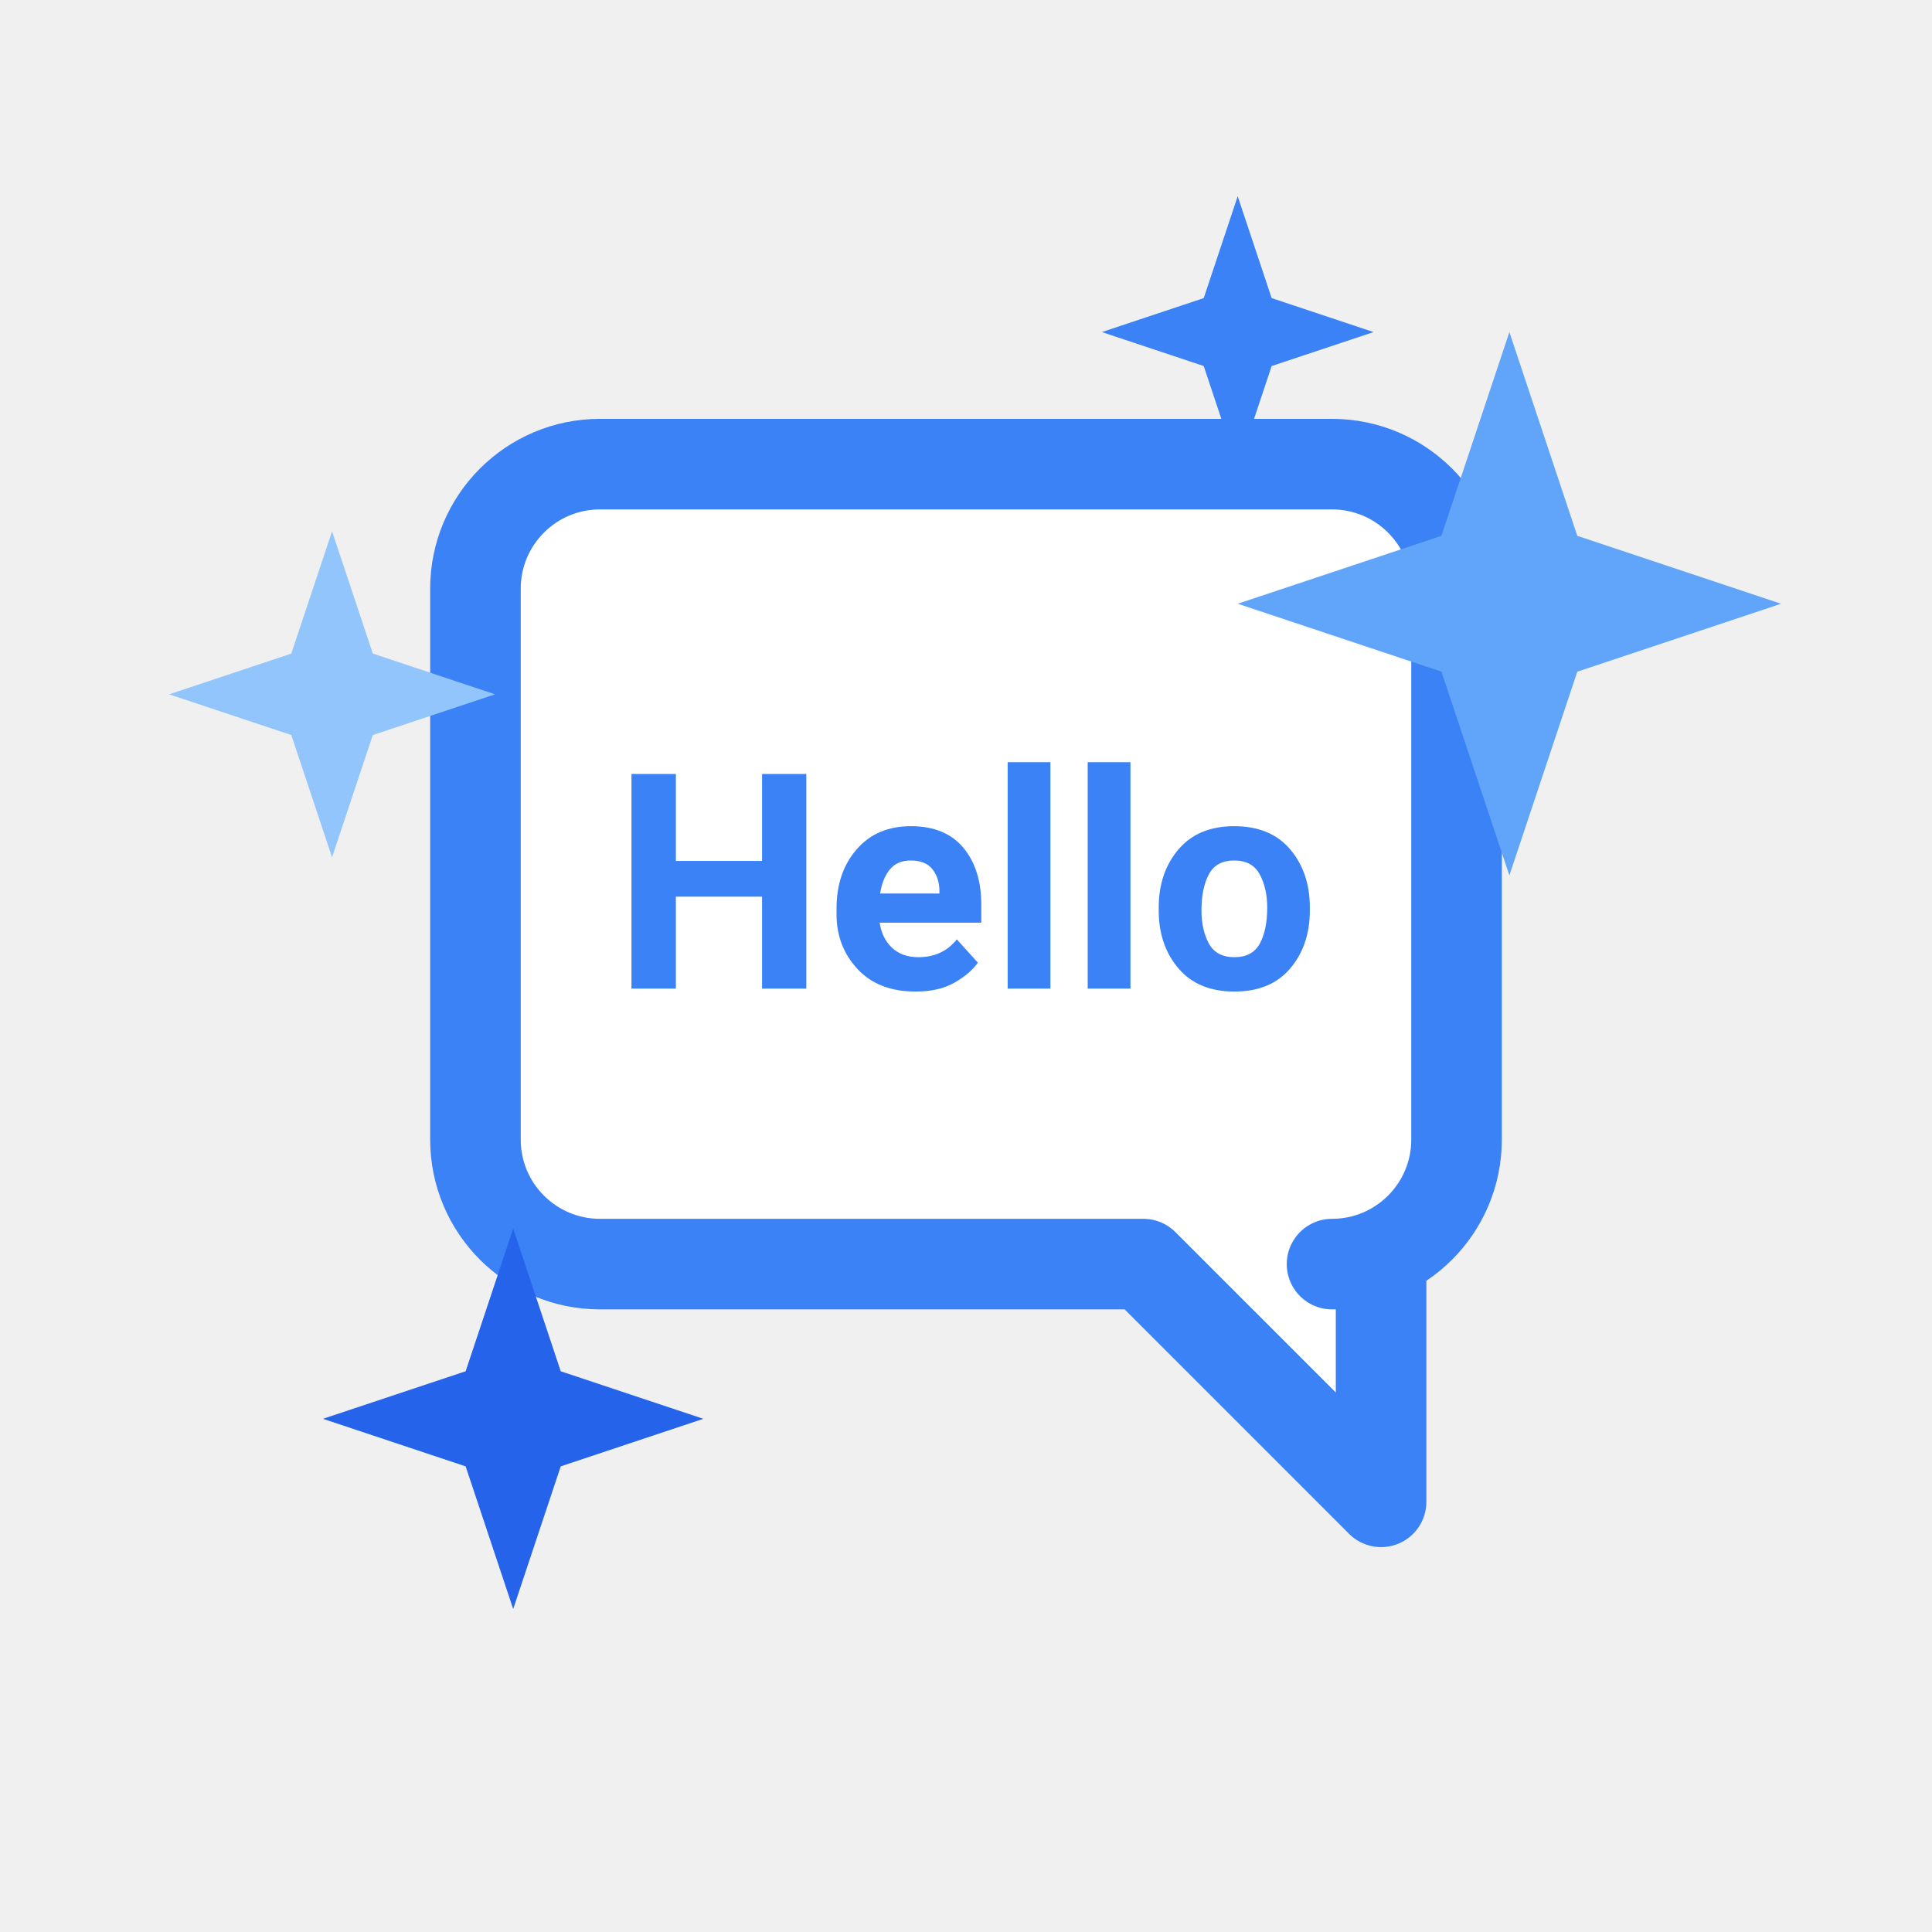
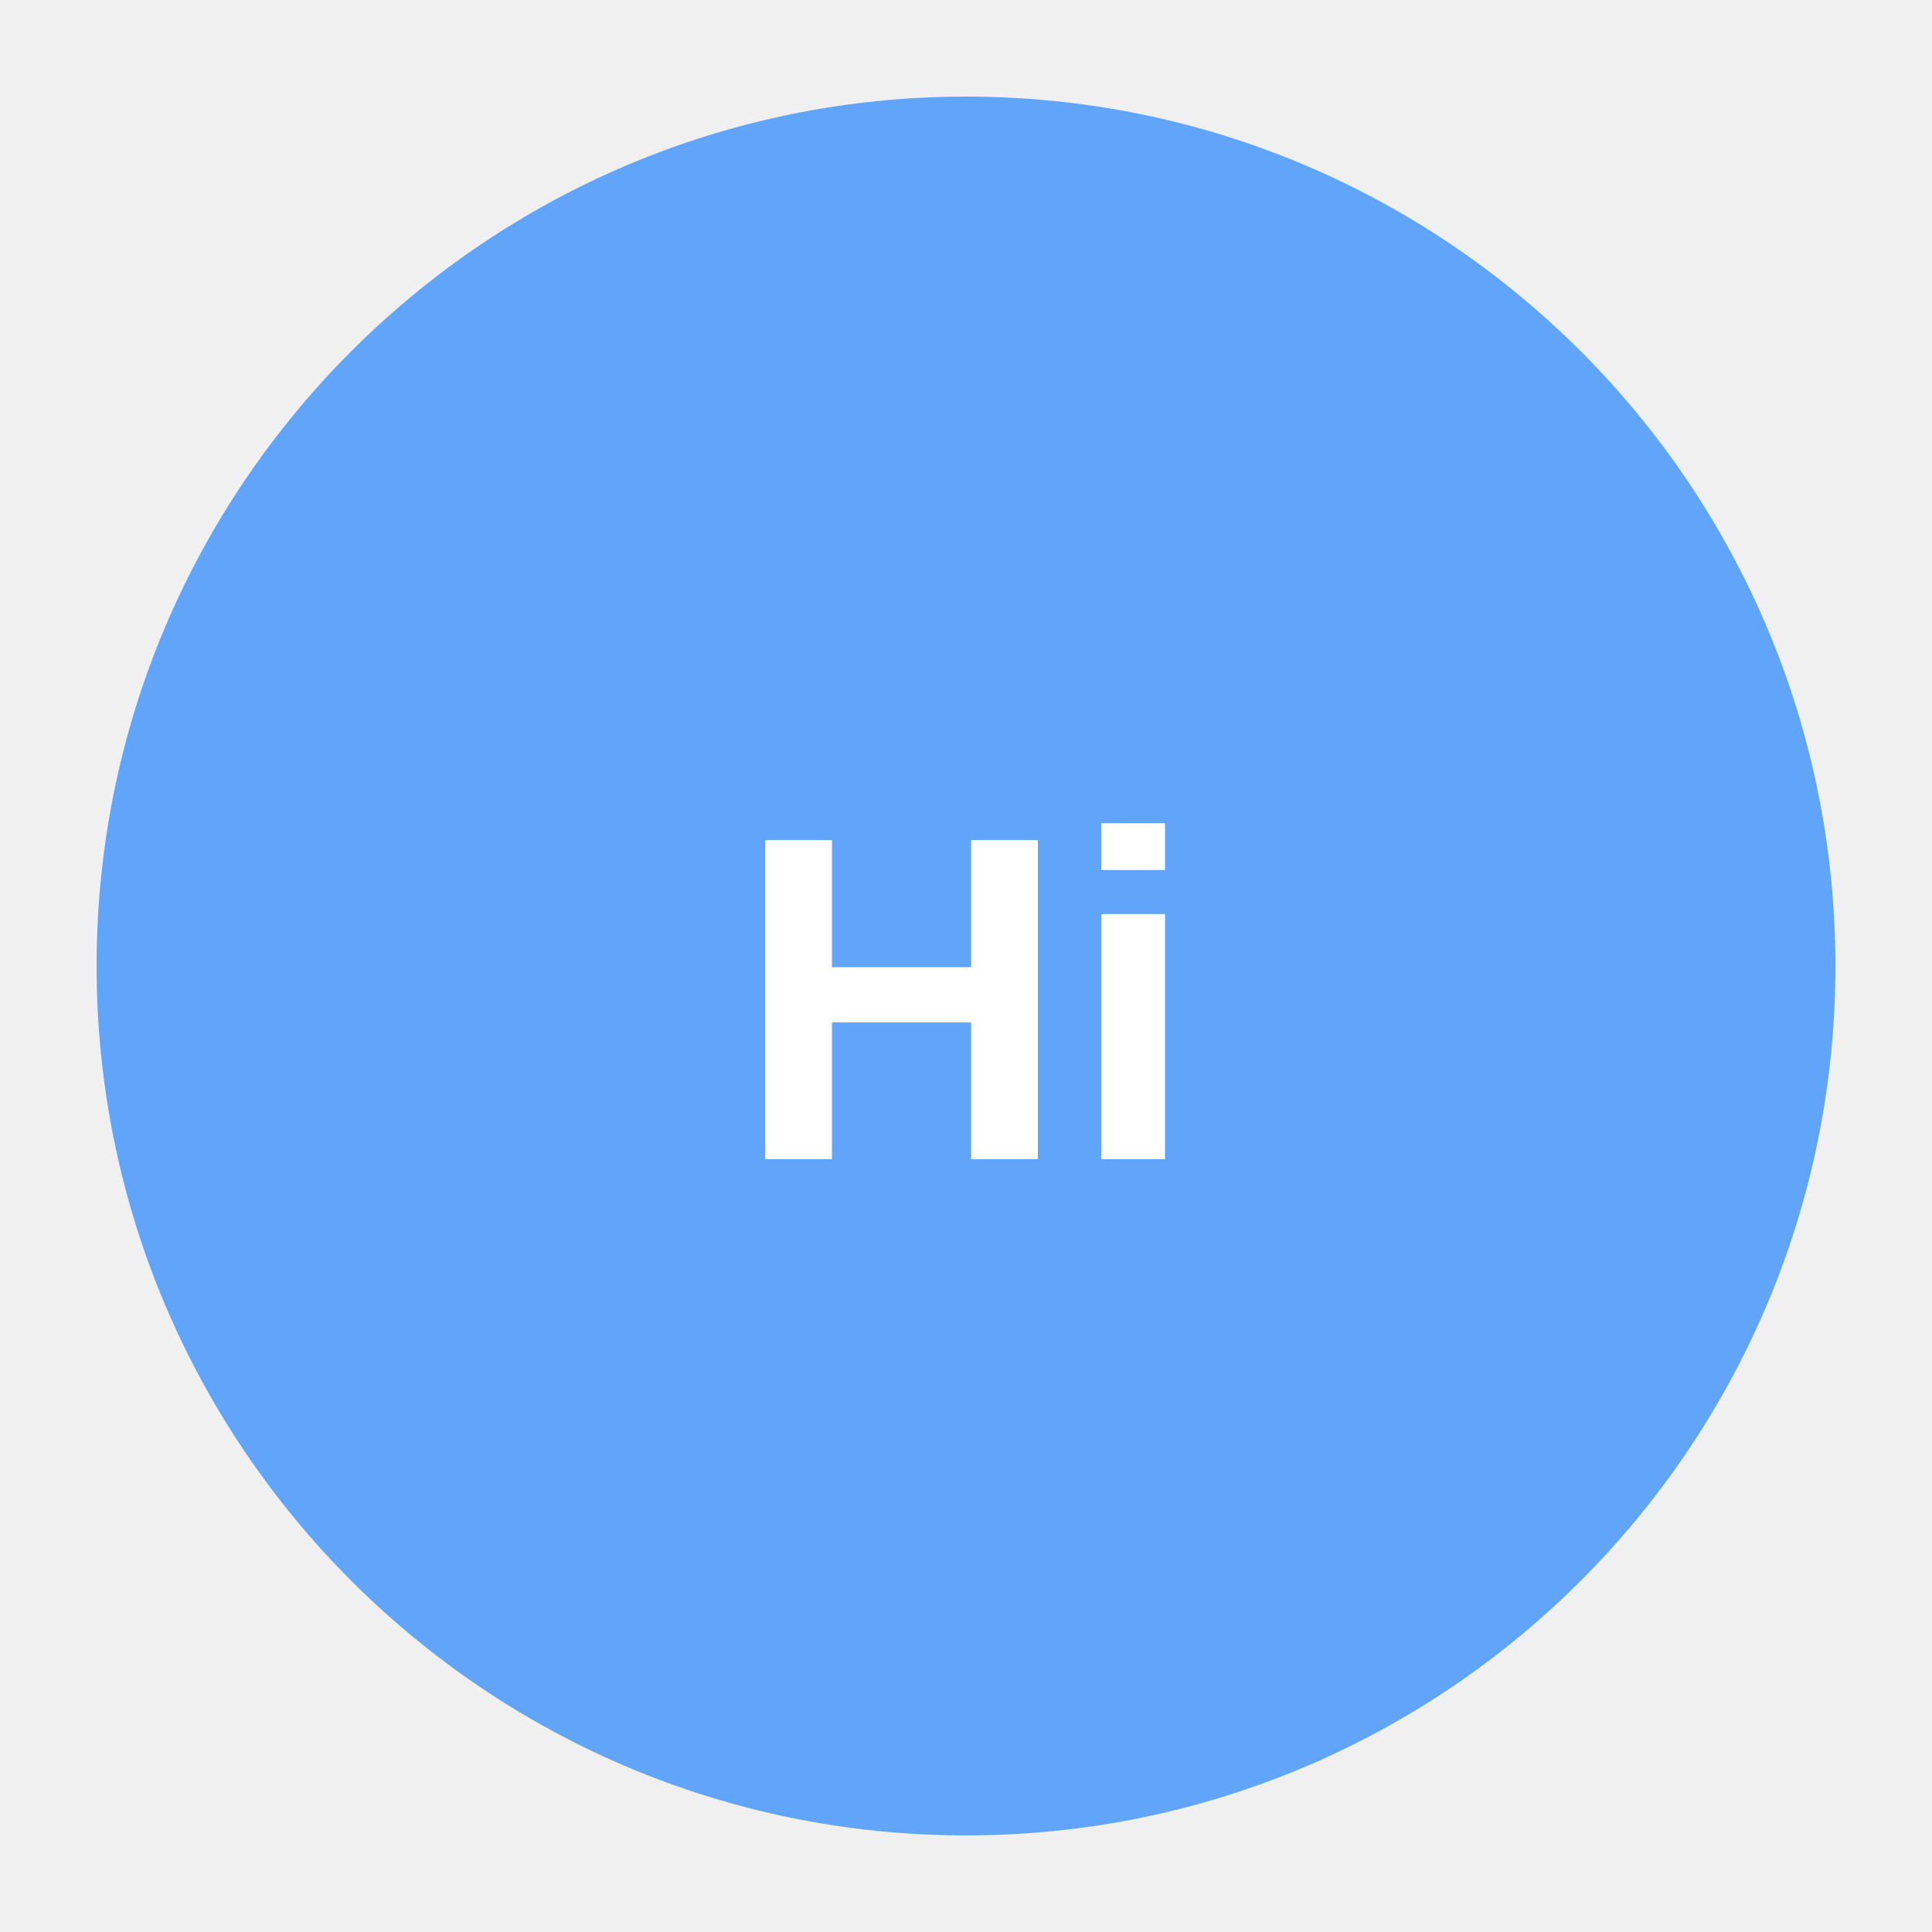
- <svg xmlns="http://www.w3.org/2000/svg" width="512" height="512" viewBox="0 0 512 512" fill="none">
-   <path d="M386 156C386 137.775 371.225 123 353 123H159C140.775 123 126 137.775 126 156V302C126 320.225 140.775 335 159 335H303L366 398V335H353C371.225 335 386 320.225 386 302V156Z" fill="white" stroke="#3B82F6" stroke-width="24" stroke-linejoin="round" />
-   <text x="256" y="240" font-family="system-ui, -apple-system, 'Segoe UI', Roboto, sans-serif" font-size="80px" font-weight="600" text-anchor="middle" dominant-baseline="middle" fill="#3B82F6">Hello</text>
-   <g transform="translate(256, 256) scale(1.2)">
-     <path d="M0 -60L15 -15L60 0L15 15L0 60L-15 15L-60 0L-15 -15Z" fill="#60A5FA" transform="translate(120, -80)" />
-     <g transform="translate(-140, -60) scale(0.6)">
-       <path d="M0 -60L15 -15L60 0L15 15L0 60L-15 15L-60 0L-15 -15Z" fill="#93C5FD" />
-     </g>
-     <g transform="translate(60, -140) scale(0.5)">
-       <path d="M0 -60L15 -15L60 0L15 15L0 60L-15 15L-60 0L-15 -15Z" fill="#3B82F6" />
-     </g>
-     <g transform="translate(-100, 100) scale(0.7)">
-       <path d="M0 -60L15 -15L60 0L15 15L0 60L-15 15L-60 0L-15 -15Z" fill="#2563EB" />
-     </g>
-   </g>
+ <svg xmlns="http://www.w3.org/2000/svg" width="100" height="100" viewBox="0 0 100 100" fill="none">
+   <circle cx="50" cy="50" r="45" fill="#60A5FA" />
+   <text x="50" y="60" text-anchor="middle" font-family="Arial" font-size="24" font-weight="bold" fill="white">Hi</text>
</svg>
